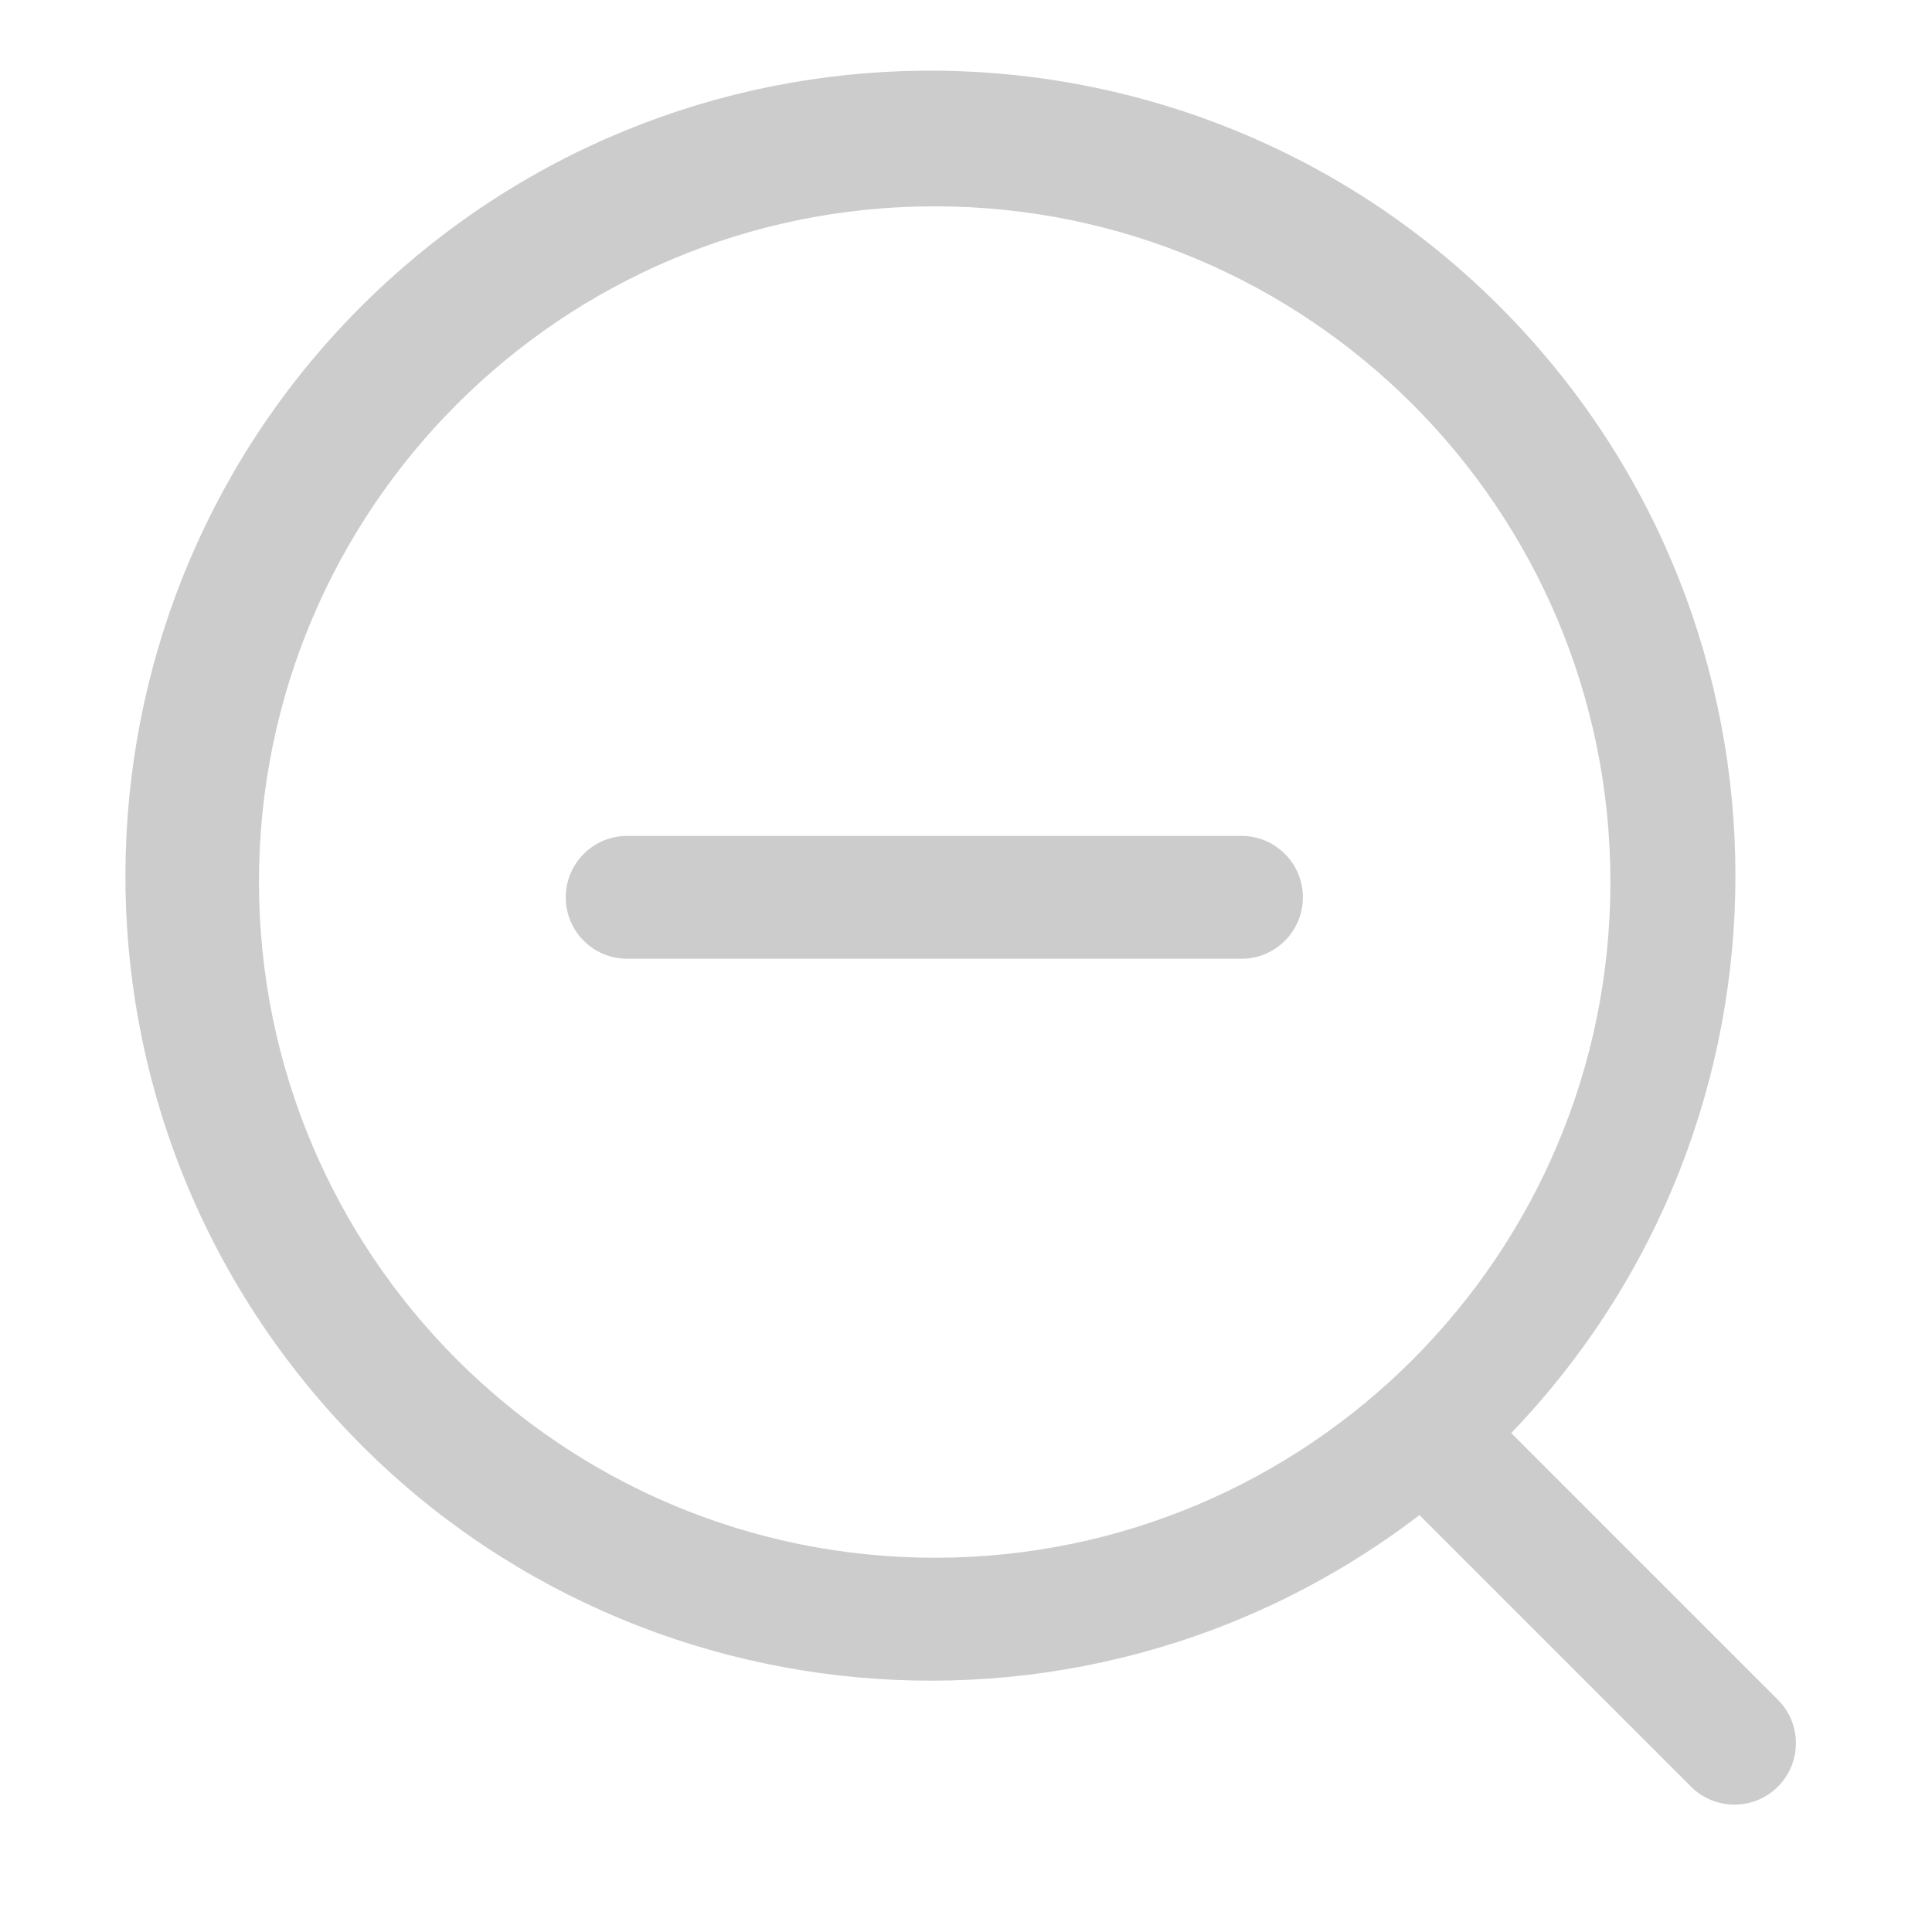
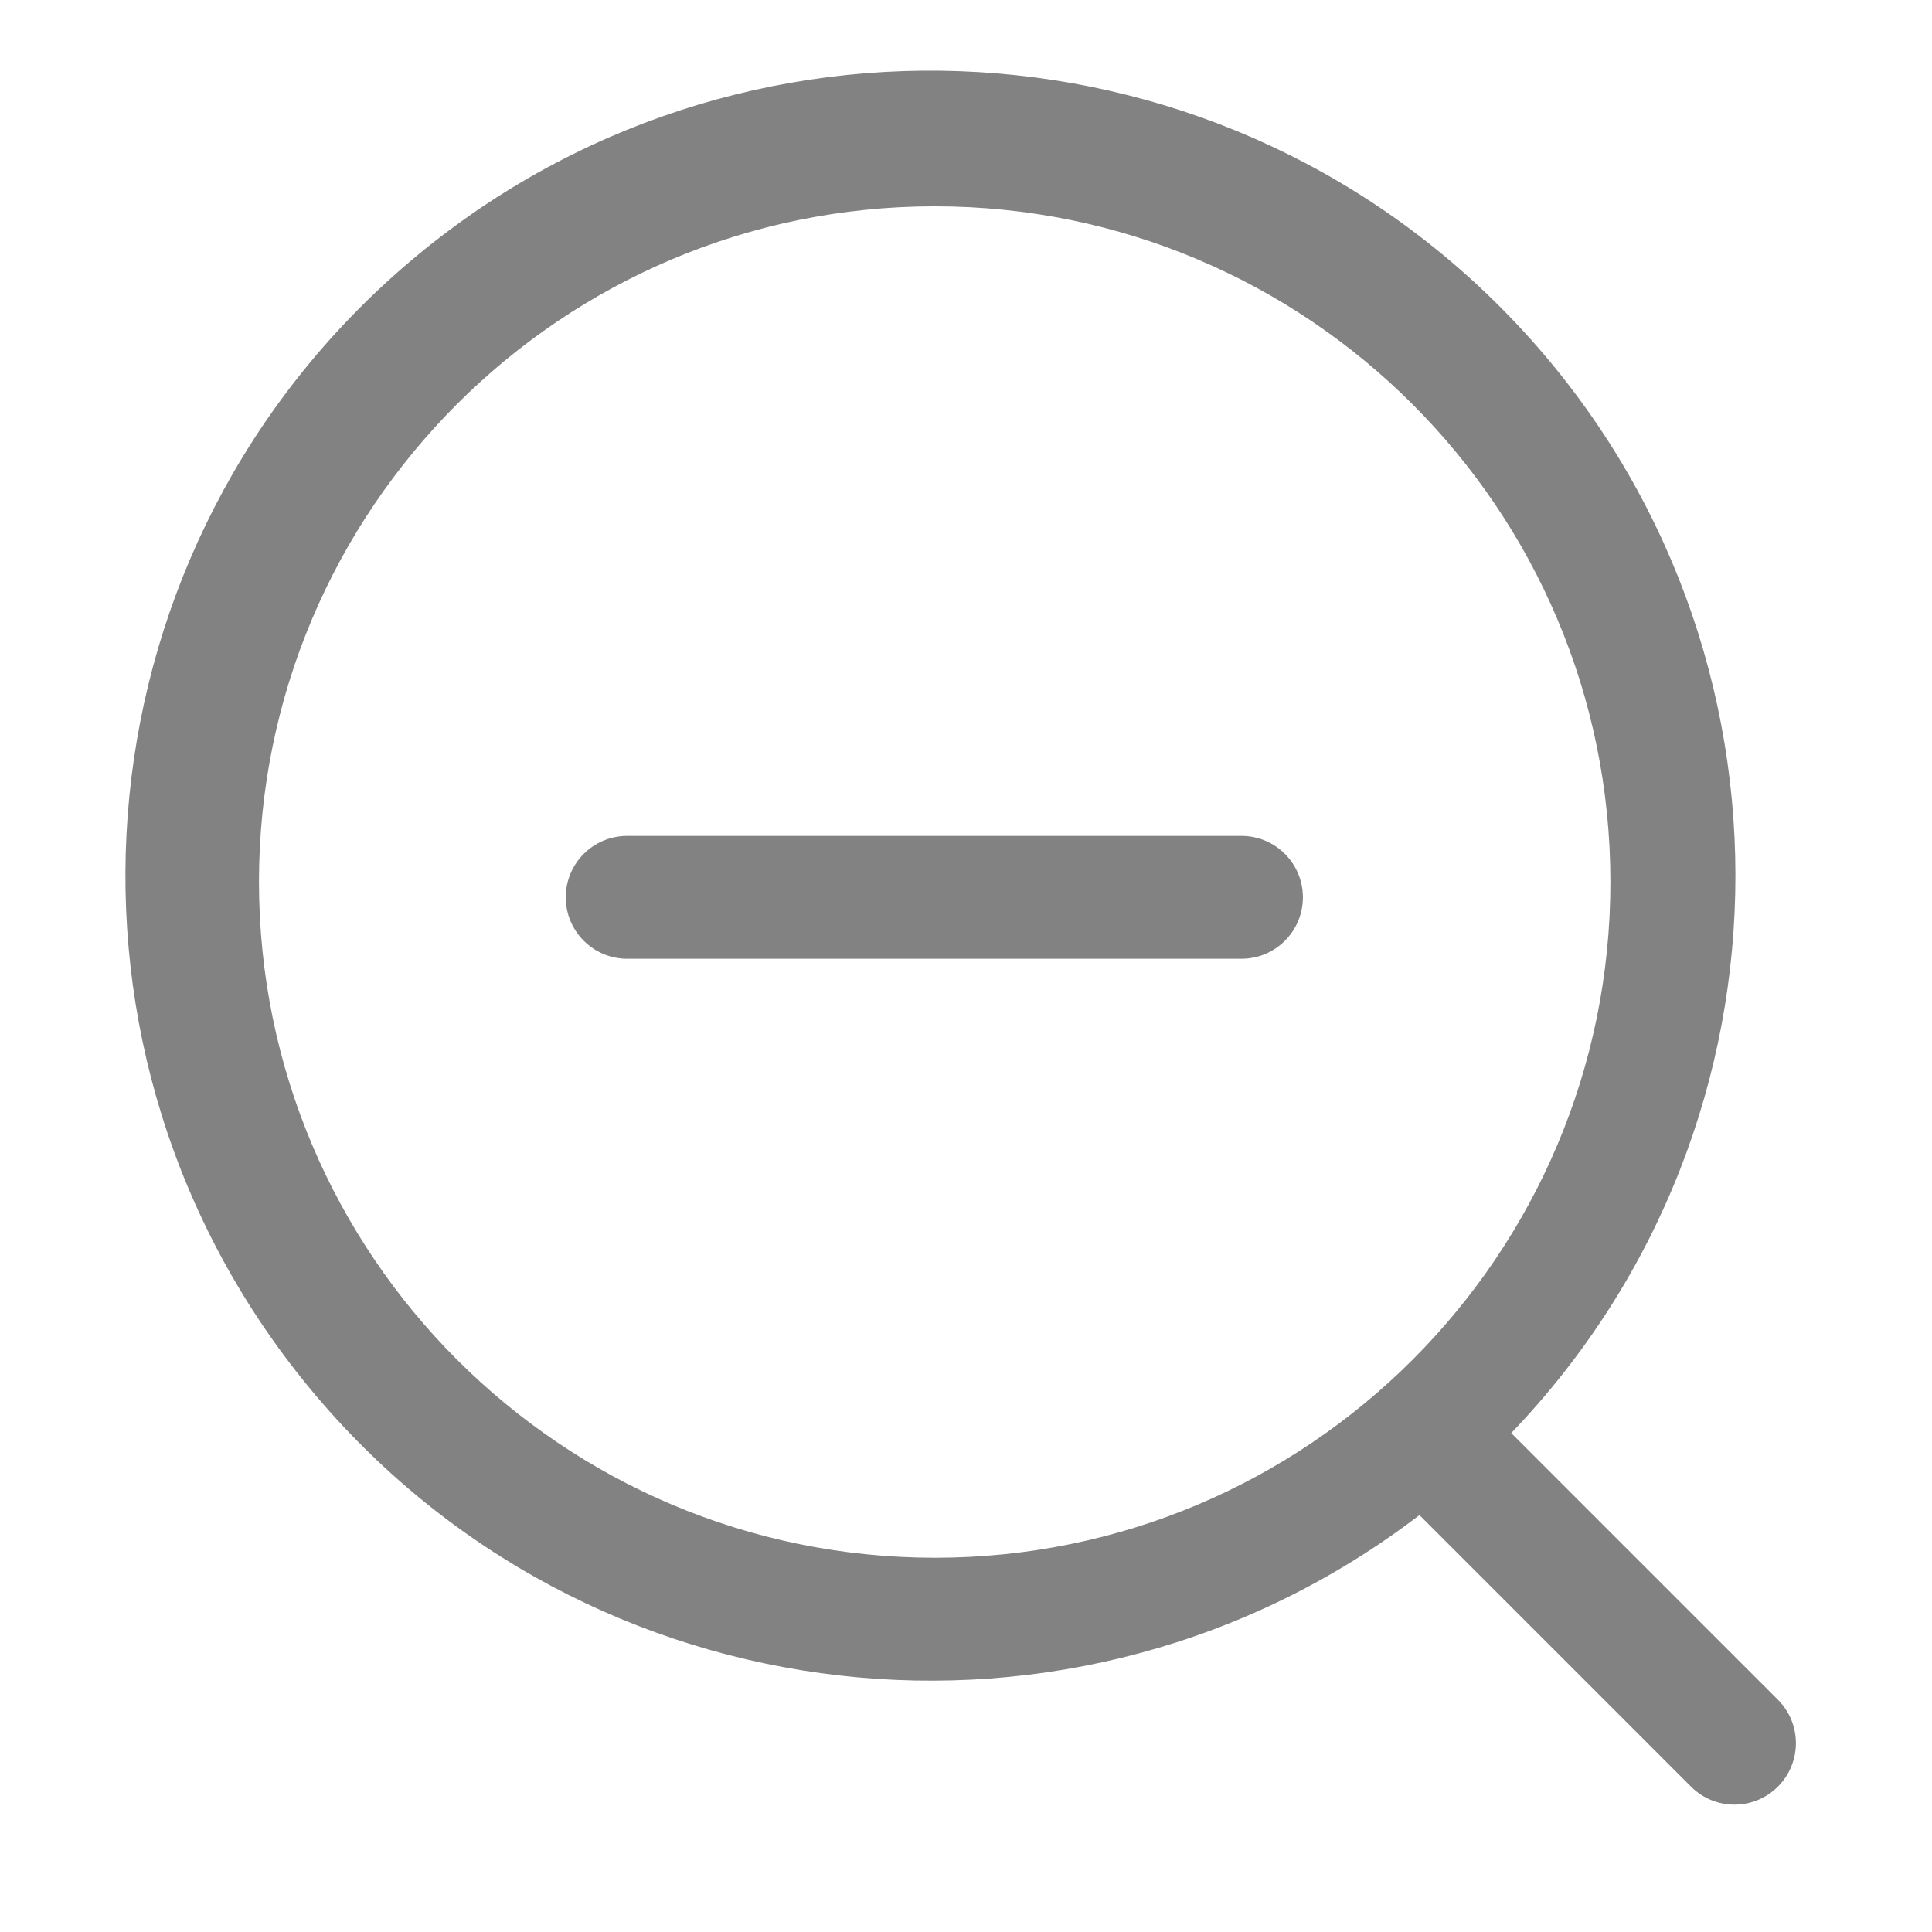
<svg xmlns="http://www.w3.org/2000/svg" width="24" height="24" viewBox="0 0 24 24">
  <defs>
-     <style>.a,.c{fill:#ccc;}.a{stroke:#707070;}.b{clip-path:url(#a);}</style>
+     <style>.a,.c{fill:#828282;}.a{stroke:#707070;}.b{clip-path:url(#a);}</style>
    <clipPath id="a">
      <rect class="a" width="24" height="24" transform="translate(1024 501)" />
    </clipPath>
  </defs>
  <g class="b" transform="translate(-1024 -501)">
    <path class="c" d="M77.735,73.347H70.1a.763.763,0,0,0,0,1.526h7.631a.763.763,0,0,0,0-1.526Zm6.659,10.73-3.312-3.312a10,10,0,1,0-1.14,1.019l3.373,3.373a.763.763,0,0,0,1.08-1.079ZM65.526,73.92a8.394,8.394,0,1,1,8.394,8.394A8.4,8.4,0,0,1,65.526,73.92Z" transform="translate(961.691 438.037)" />
  </g>
</svg>
